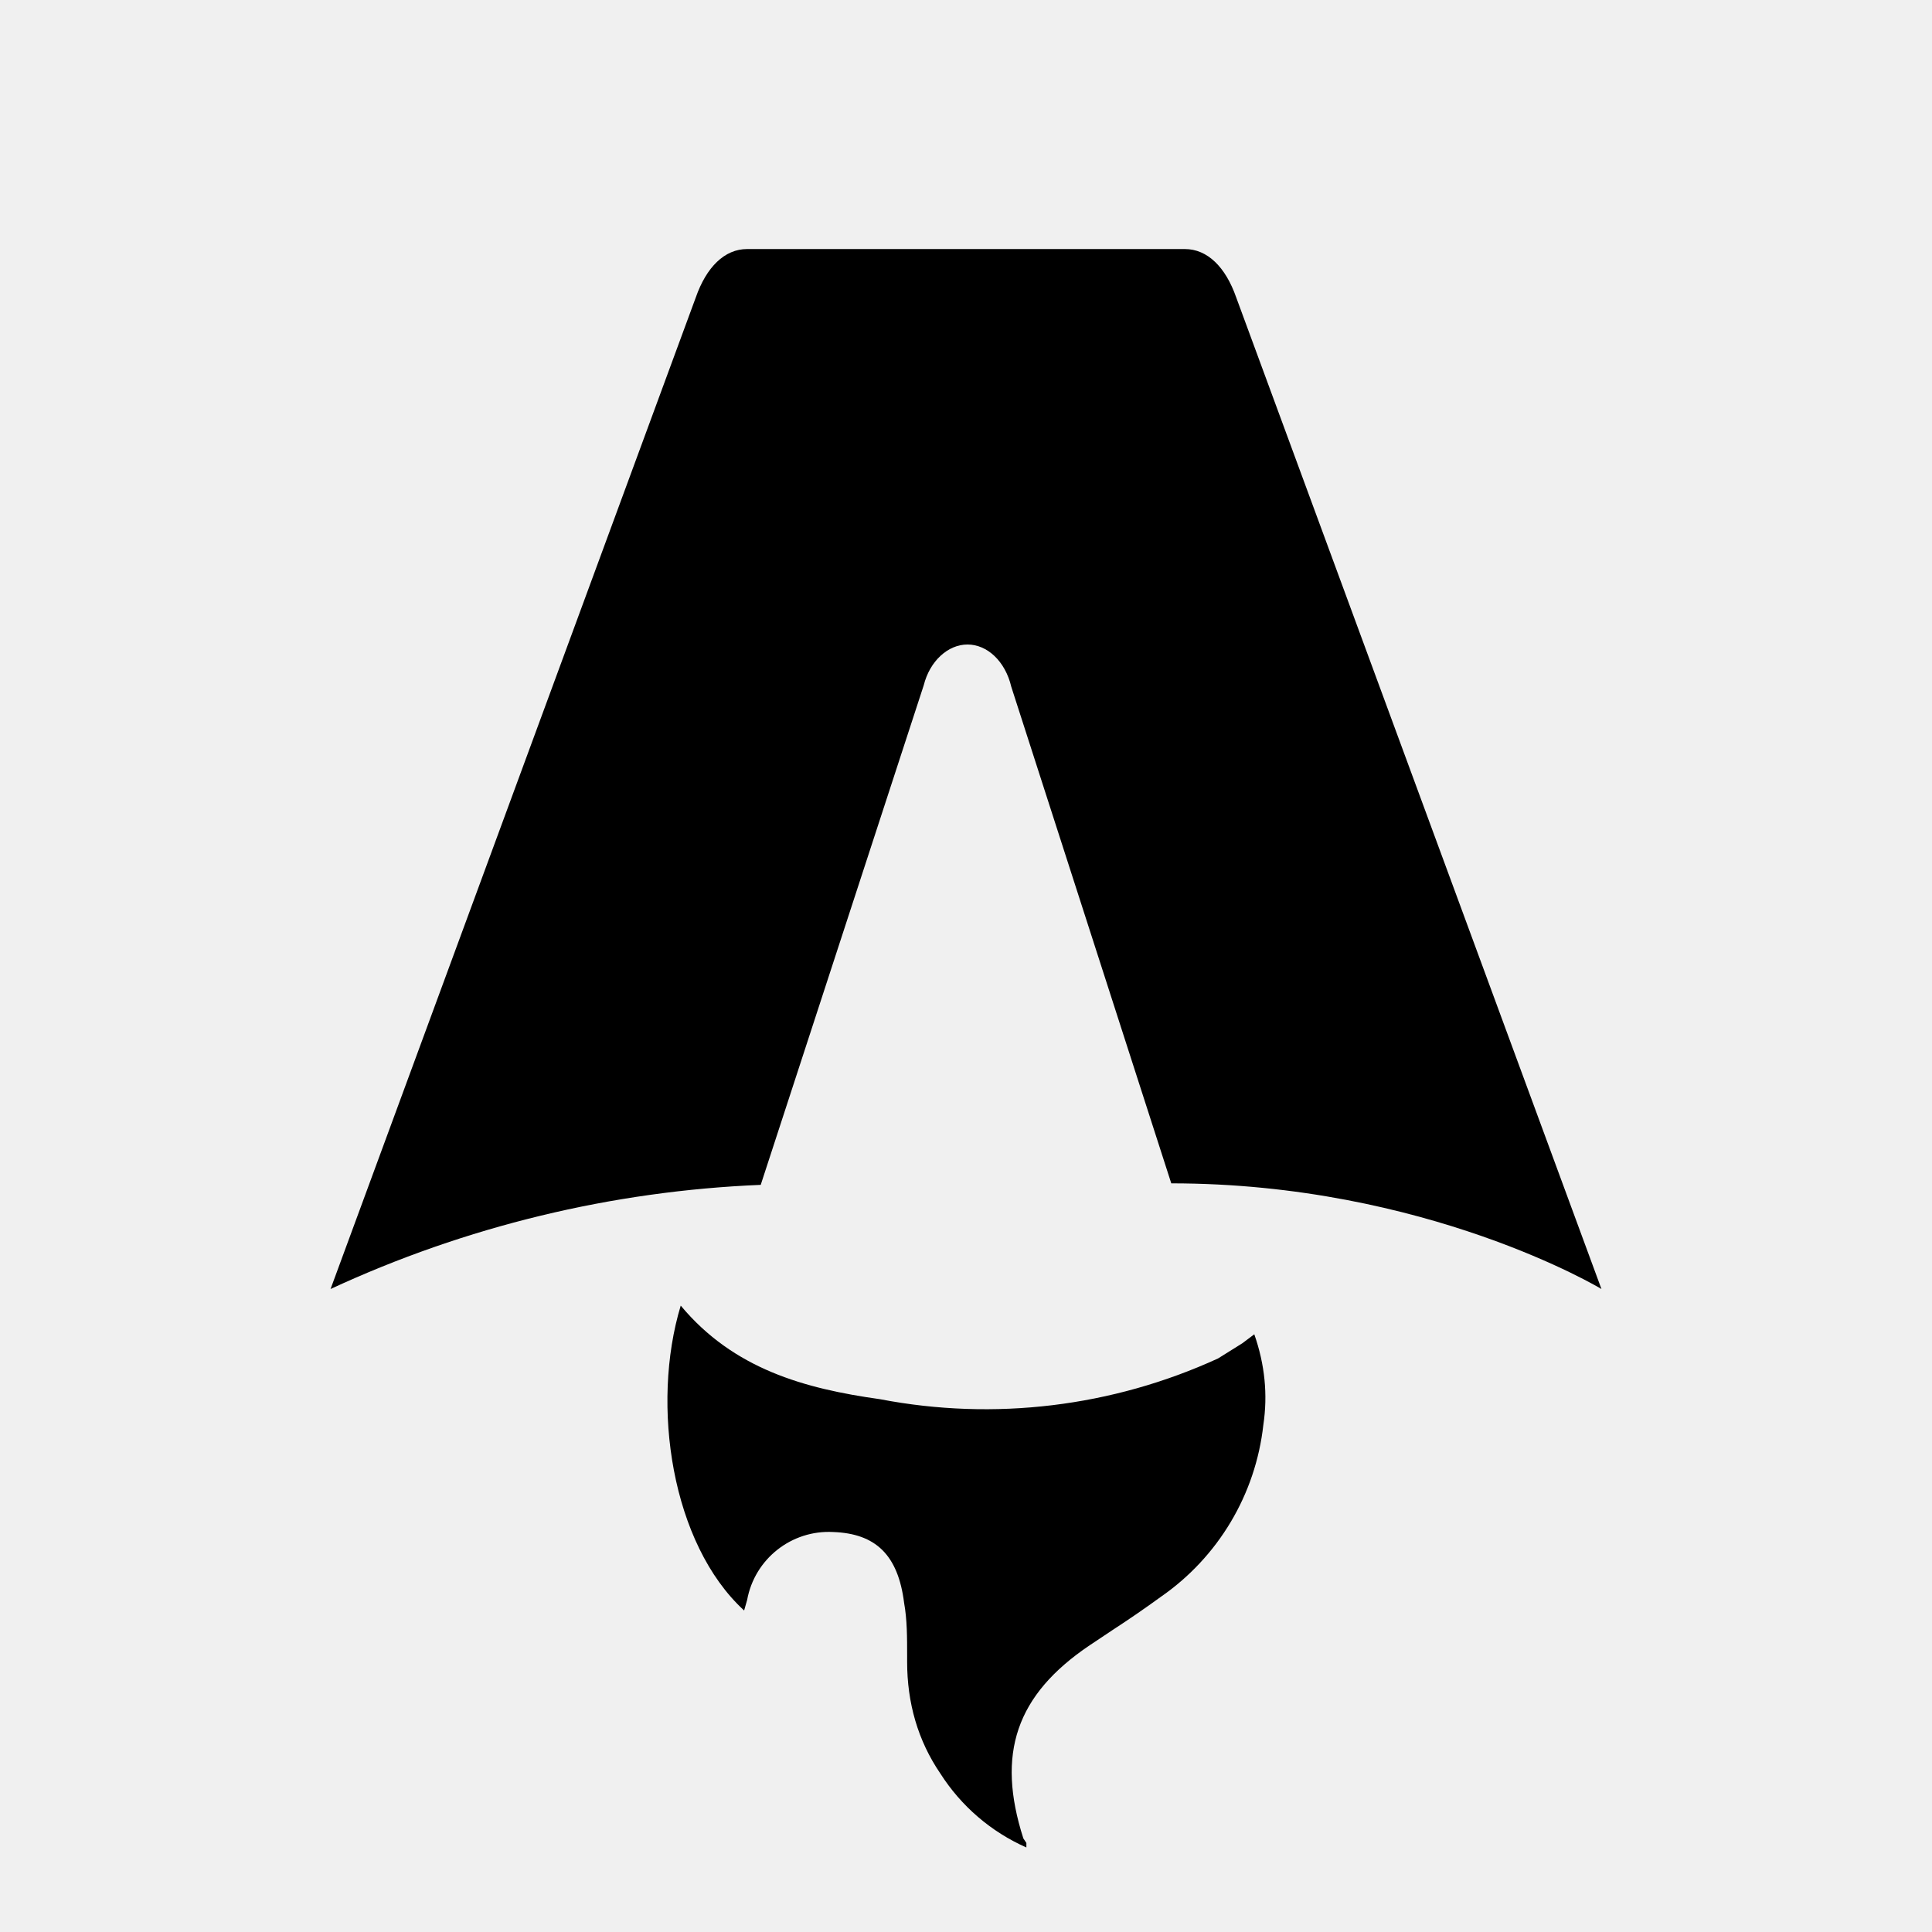
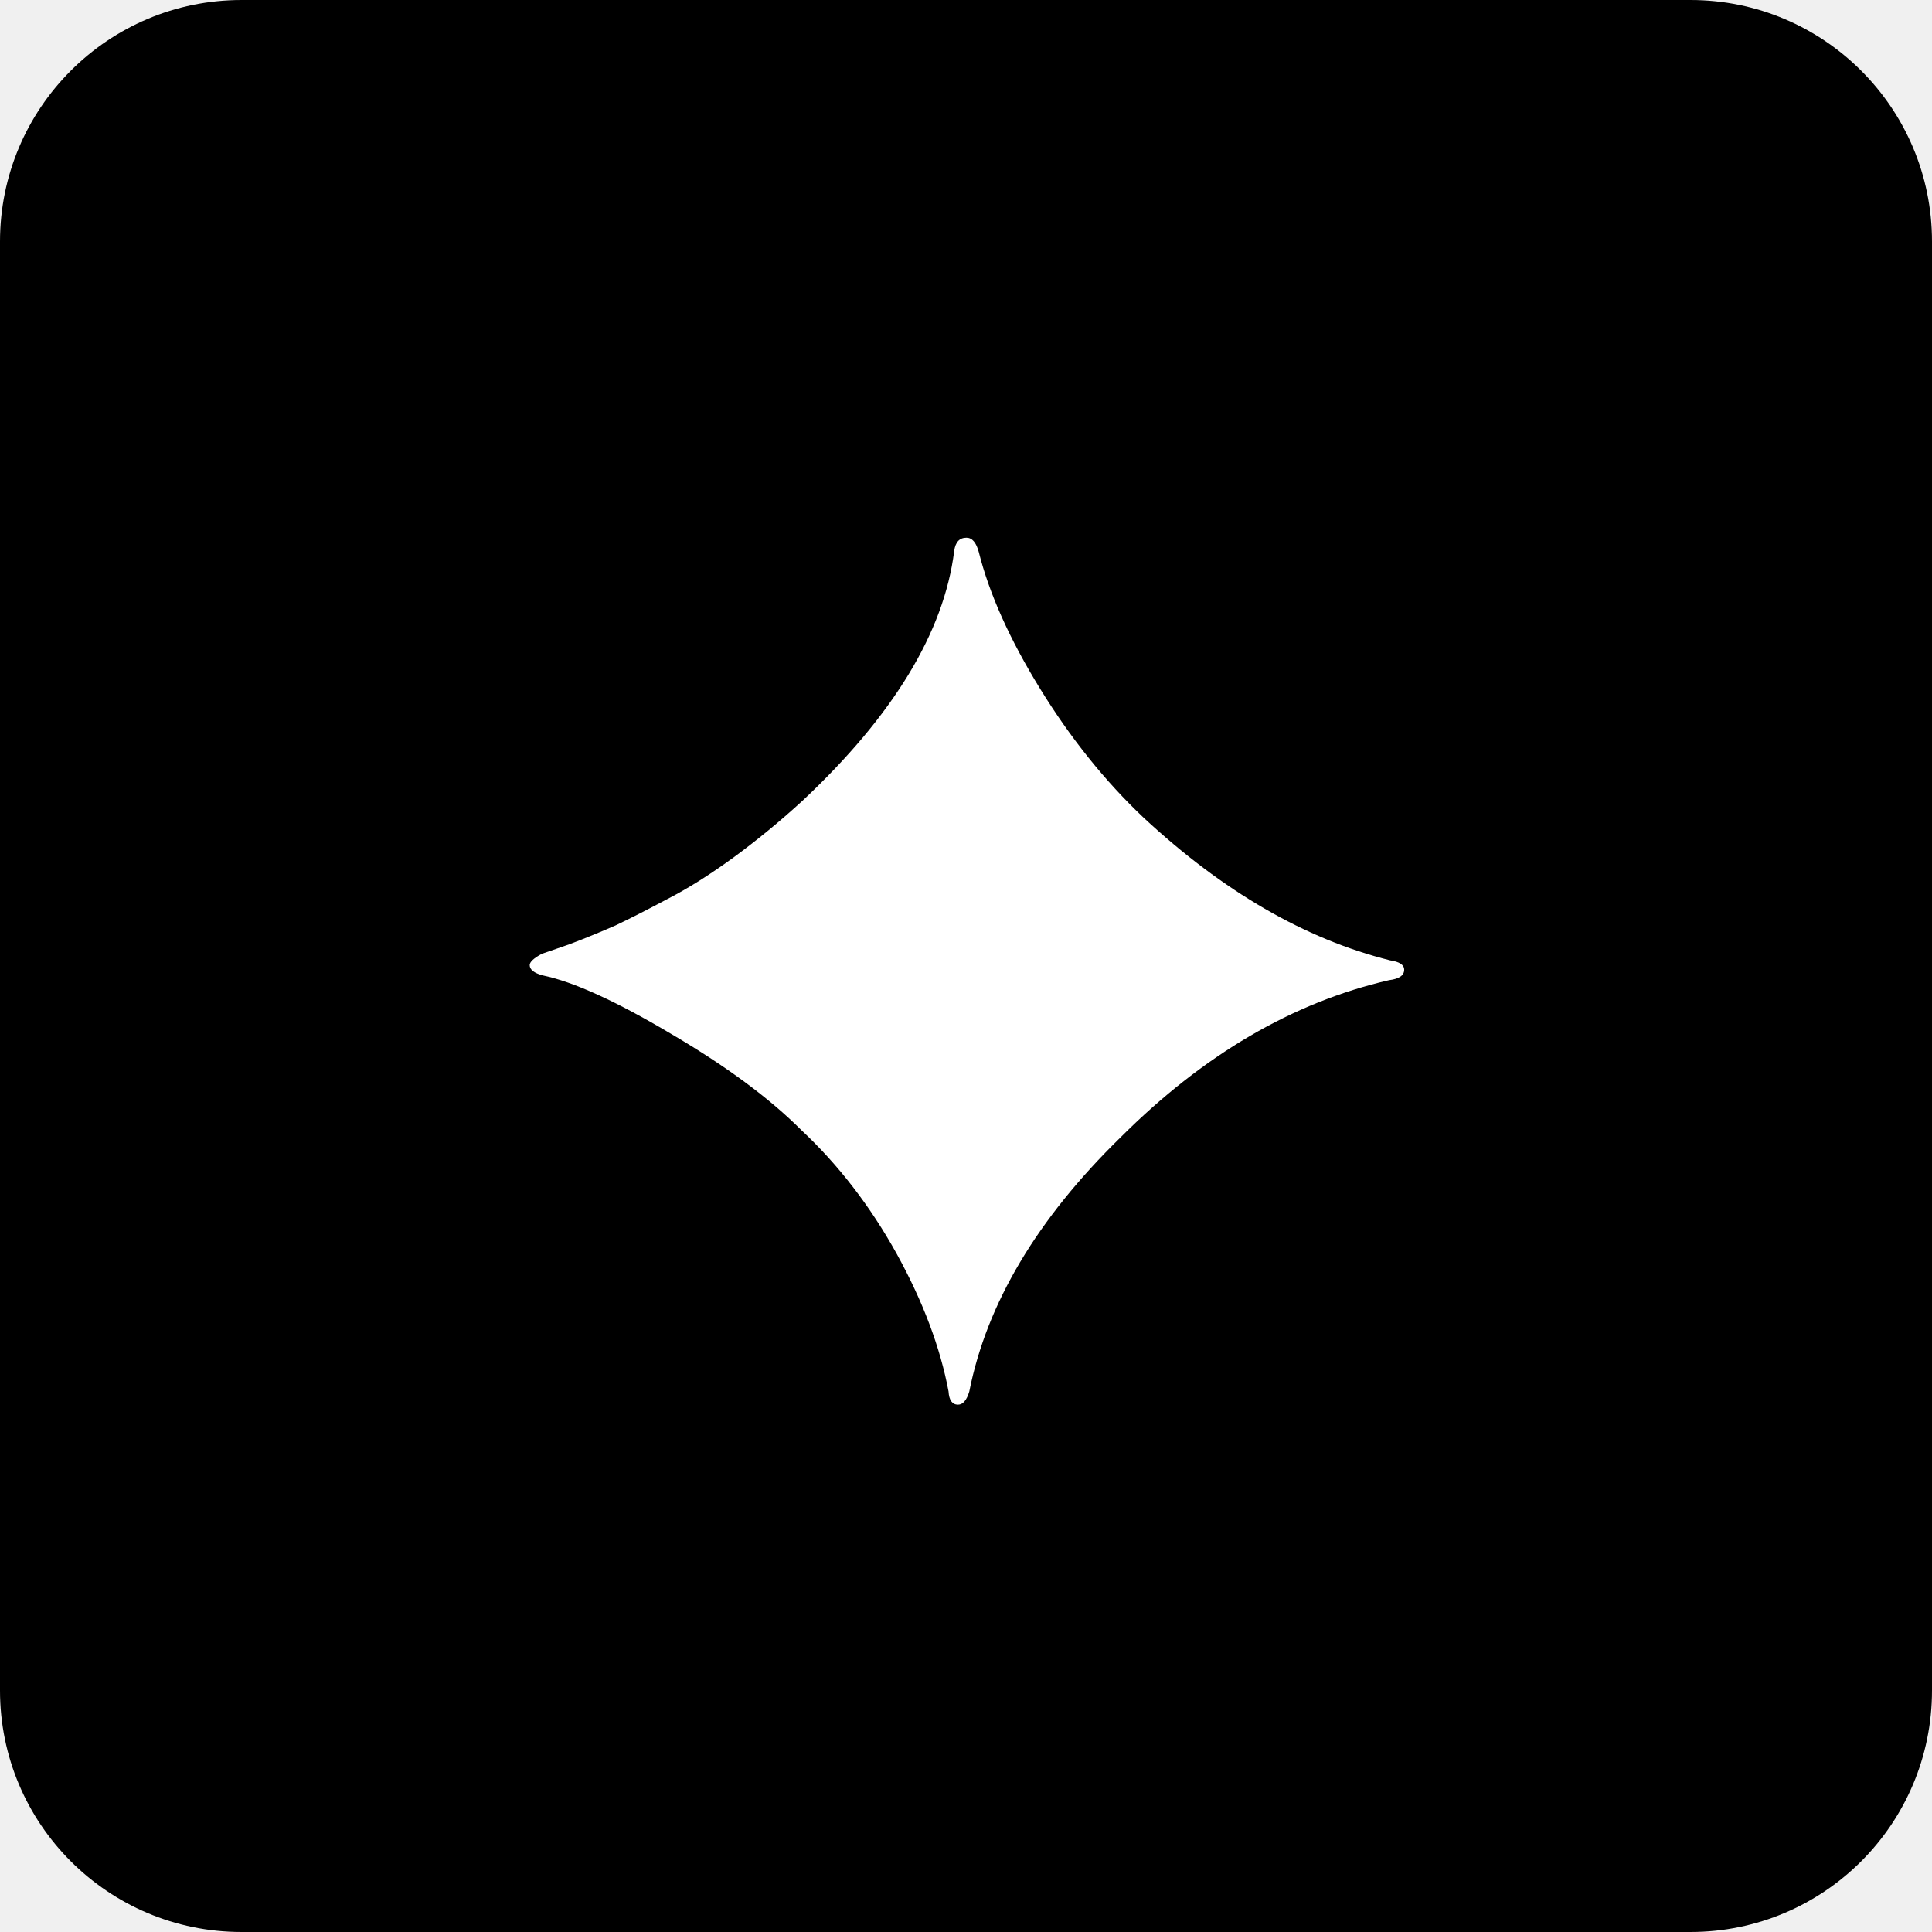
- <svg xmlns="http://www.w3.org/2000/svg" fill="none" viewBox="0 0 128 128">
-   <path d="M50.4 78.5a75.1 75.1 0 0 0-28.5 6.9l24.2-65.7c.7-2 1.9-3.2 3.4-3.2h29c1.5 0 2.7 1.2 3.4 3.2l24.2 65.7s-11.6-7-28.5-7L67 45.5c-.4-1.7-1.6-2.8-2.9-2.8-1.3 0-2.5 1.1-2.9 2.7L50.4 78.5Zm-1.1 28.2Zm-4.2-20.2c-2 6.6-.6 15.8 4.2 20.2a17.5 17.5 0 0 1 .2-.7 5.5 5.5 0 0 1 5.7-4.5c2.8.1 4.3 1.5 4.7 4.7.2 1.1.2 2.3.2 3.5v.4c0 2.7.7 5.2 2.2 7.4a13 13 0 0 0 5.7 4.9v-.3l-.2-.3c-1.8-5.6-.5-9.5 4.4-12.8l1.5-1a73 73 0 0 0 3.2-2.2 16 16 0 0 0 6.8-11.4c.3-2 .1-4-.6-6l-.8.6-1.6 1a37 37 0 0 1-22.4 2.7c-5-.7-9.7-2-13.2-6.2Z" />
-   <style>
-         path { fill: #000; }
-         @media (prefers-color-scheme: dark) {
-             path { fill: #FFF; }
-         }
-     </style>
+ <svg xmlns="http://www.w3.org/2000/svg" viewBox="0 0 32 32">
+   <rect width="32" height="32" rx="4" fill="#000" />
+   <text x="16" y="23" text-anchor="middle" font-size="20" fill="#fff">✦</text>
</svg>
